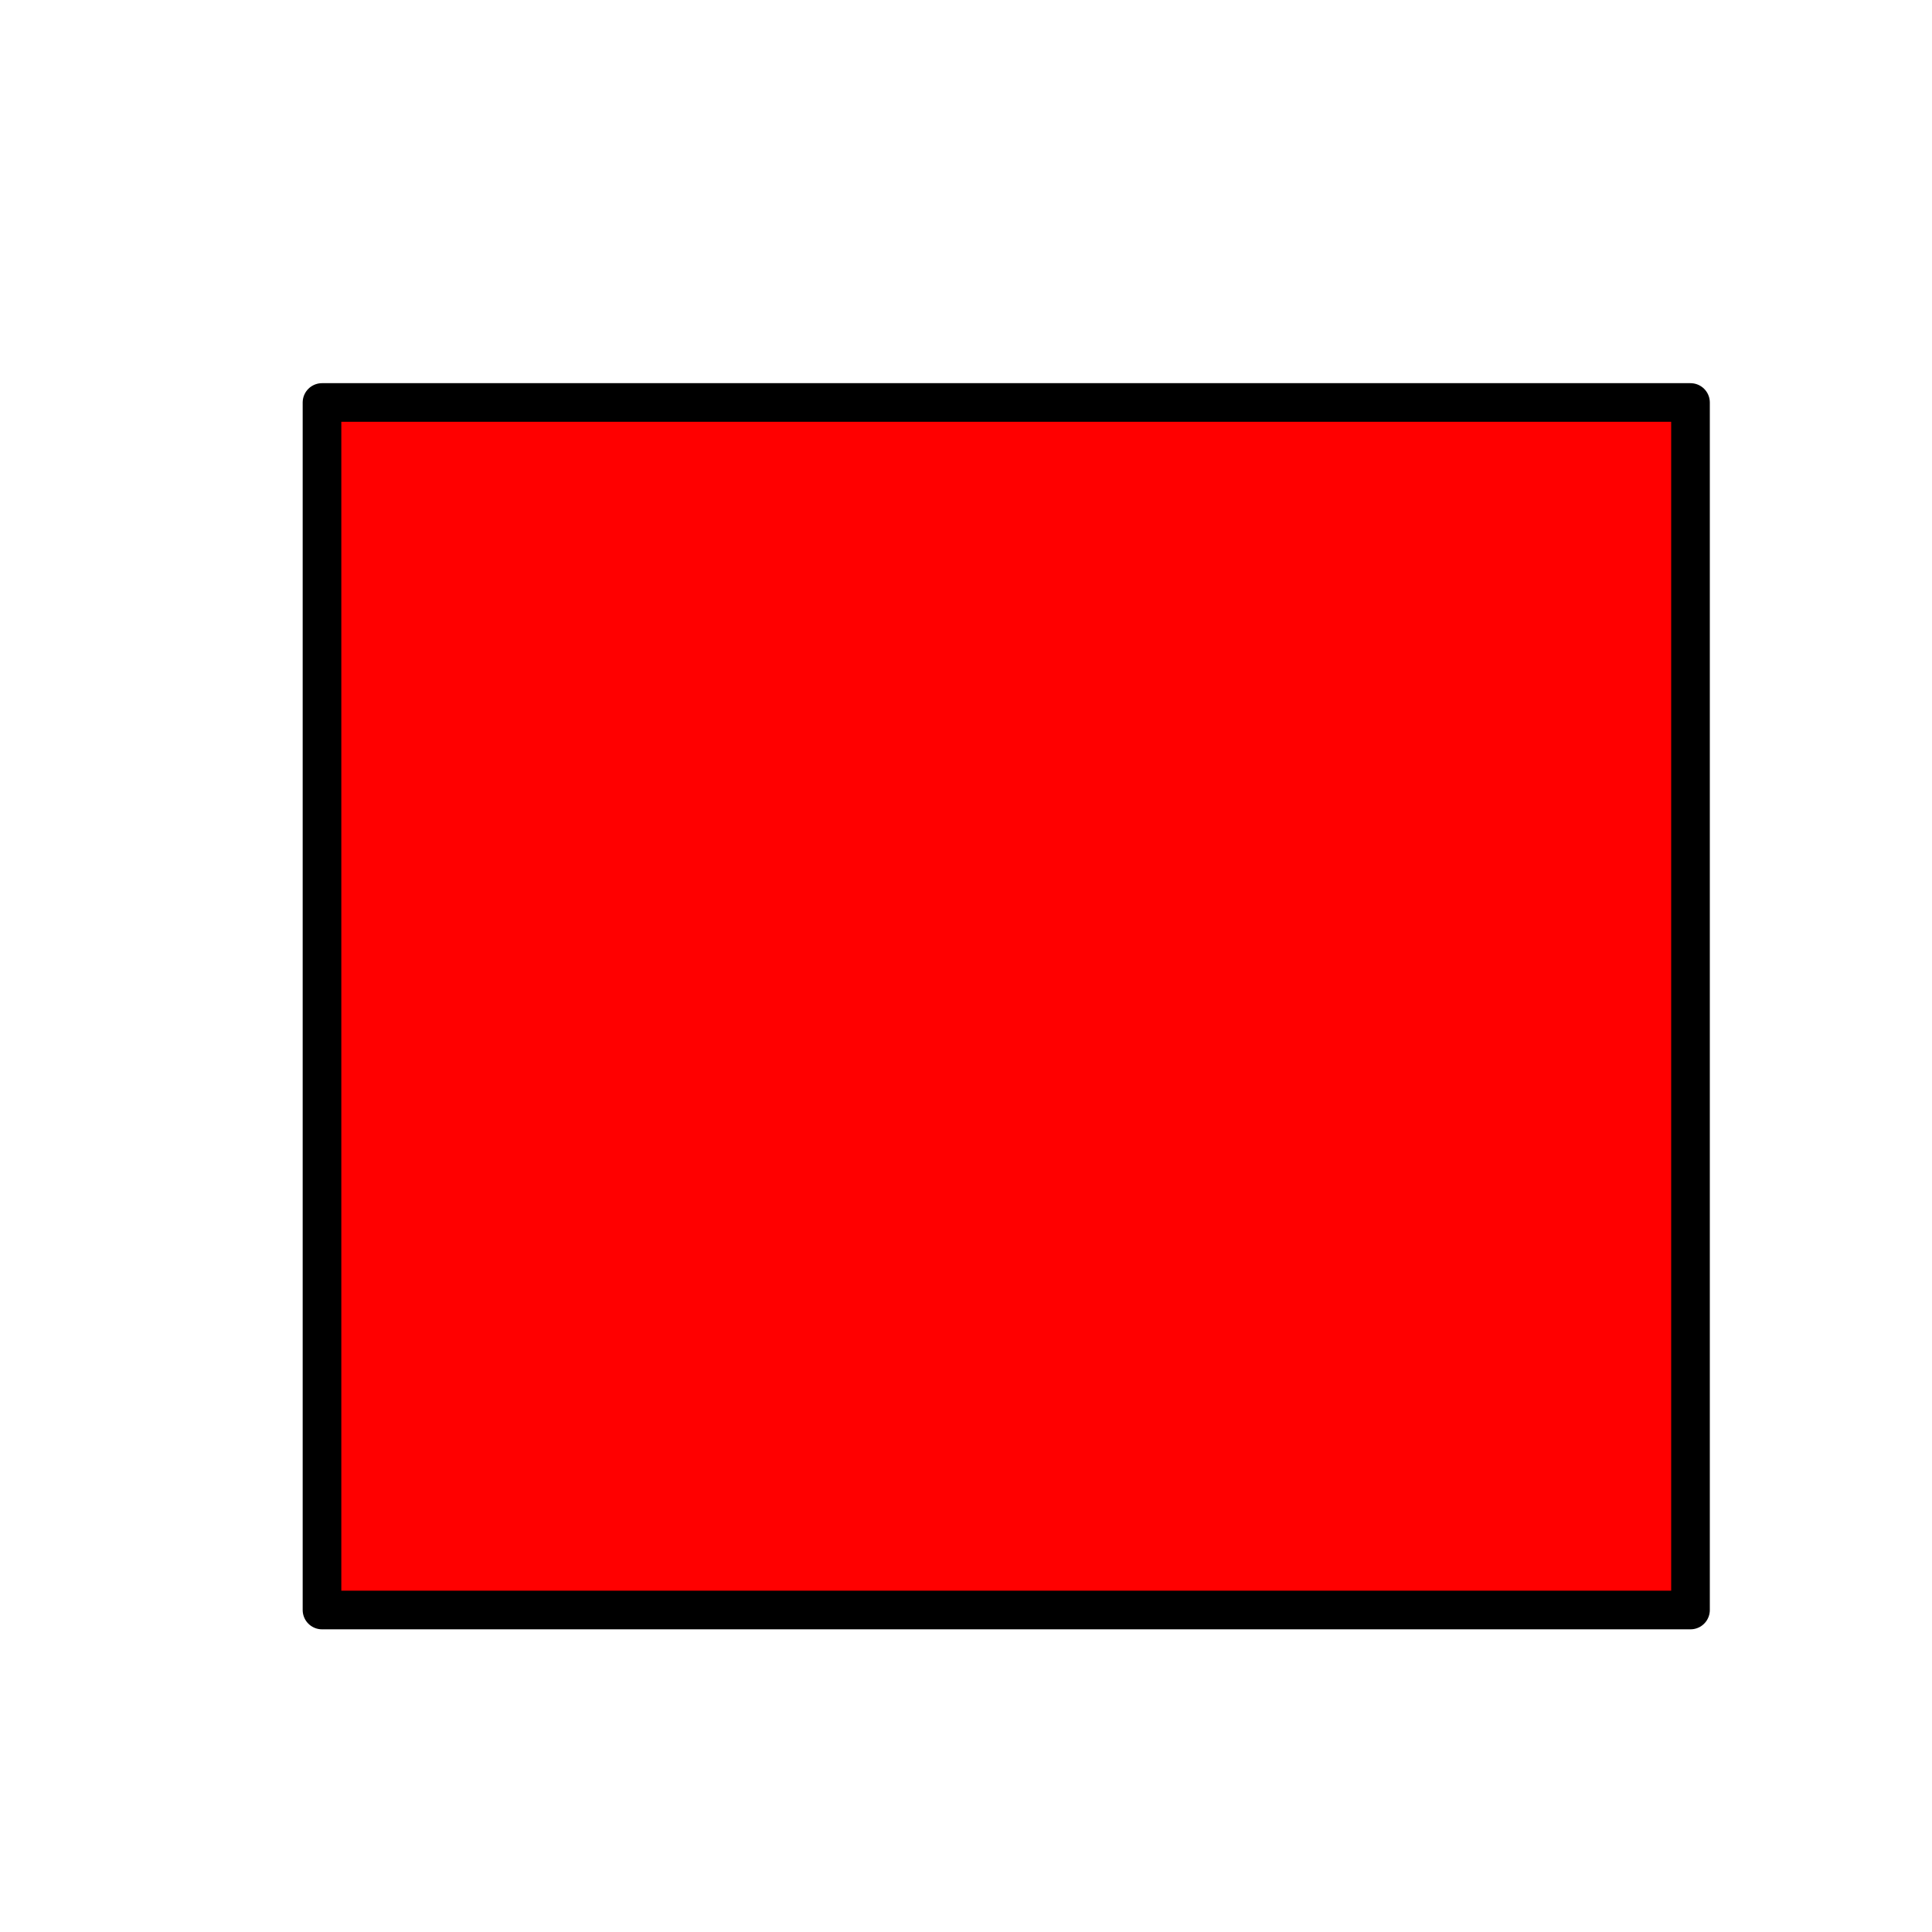
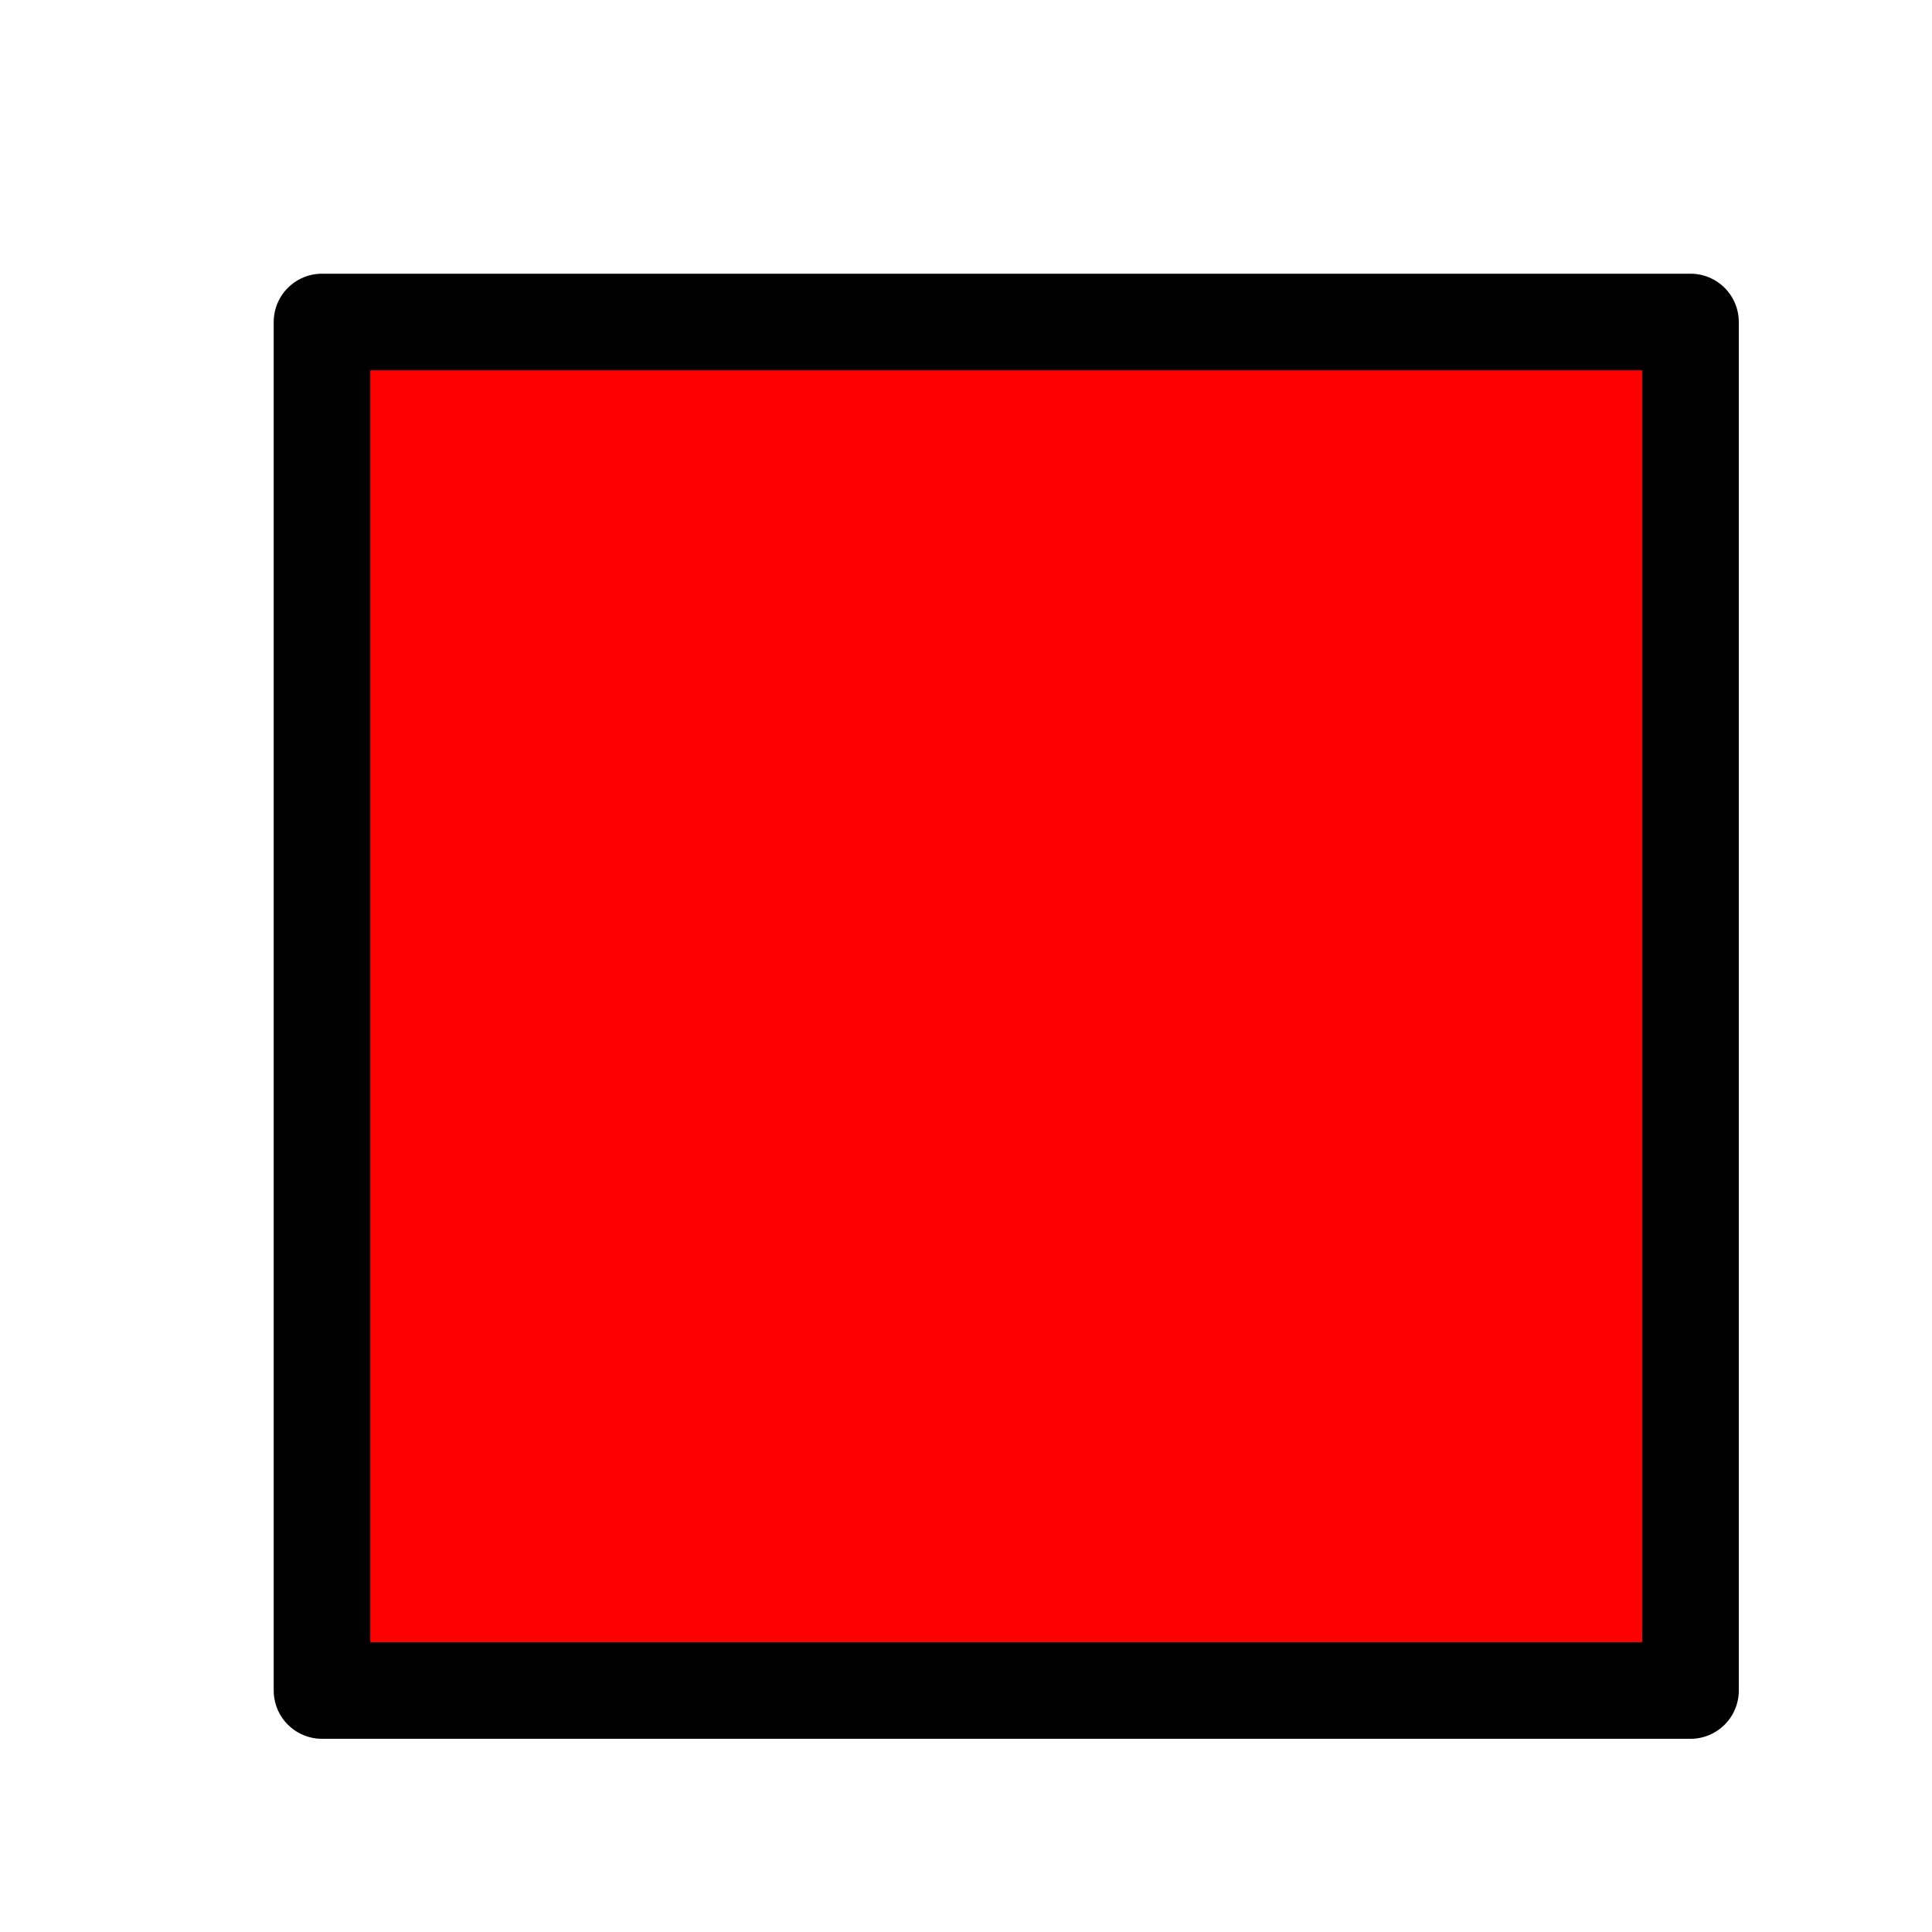
<svg xmlns="http://www.w3.org/2000/svg" viewBox="0 0 24 24" width="48" height="48">
-   <rect x="4" y="5" width="17" height="15" stroke="black" fill="red" stroke-width="2%" stroke-linejoin="round" />
+   <rect x="4" y="4" width="17" height="17" stroke="black" fill="red" stroke-width="5%" stroke-linejoin="round" />
</svg>
